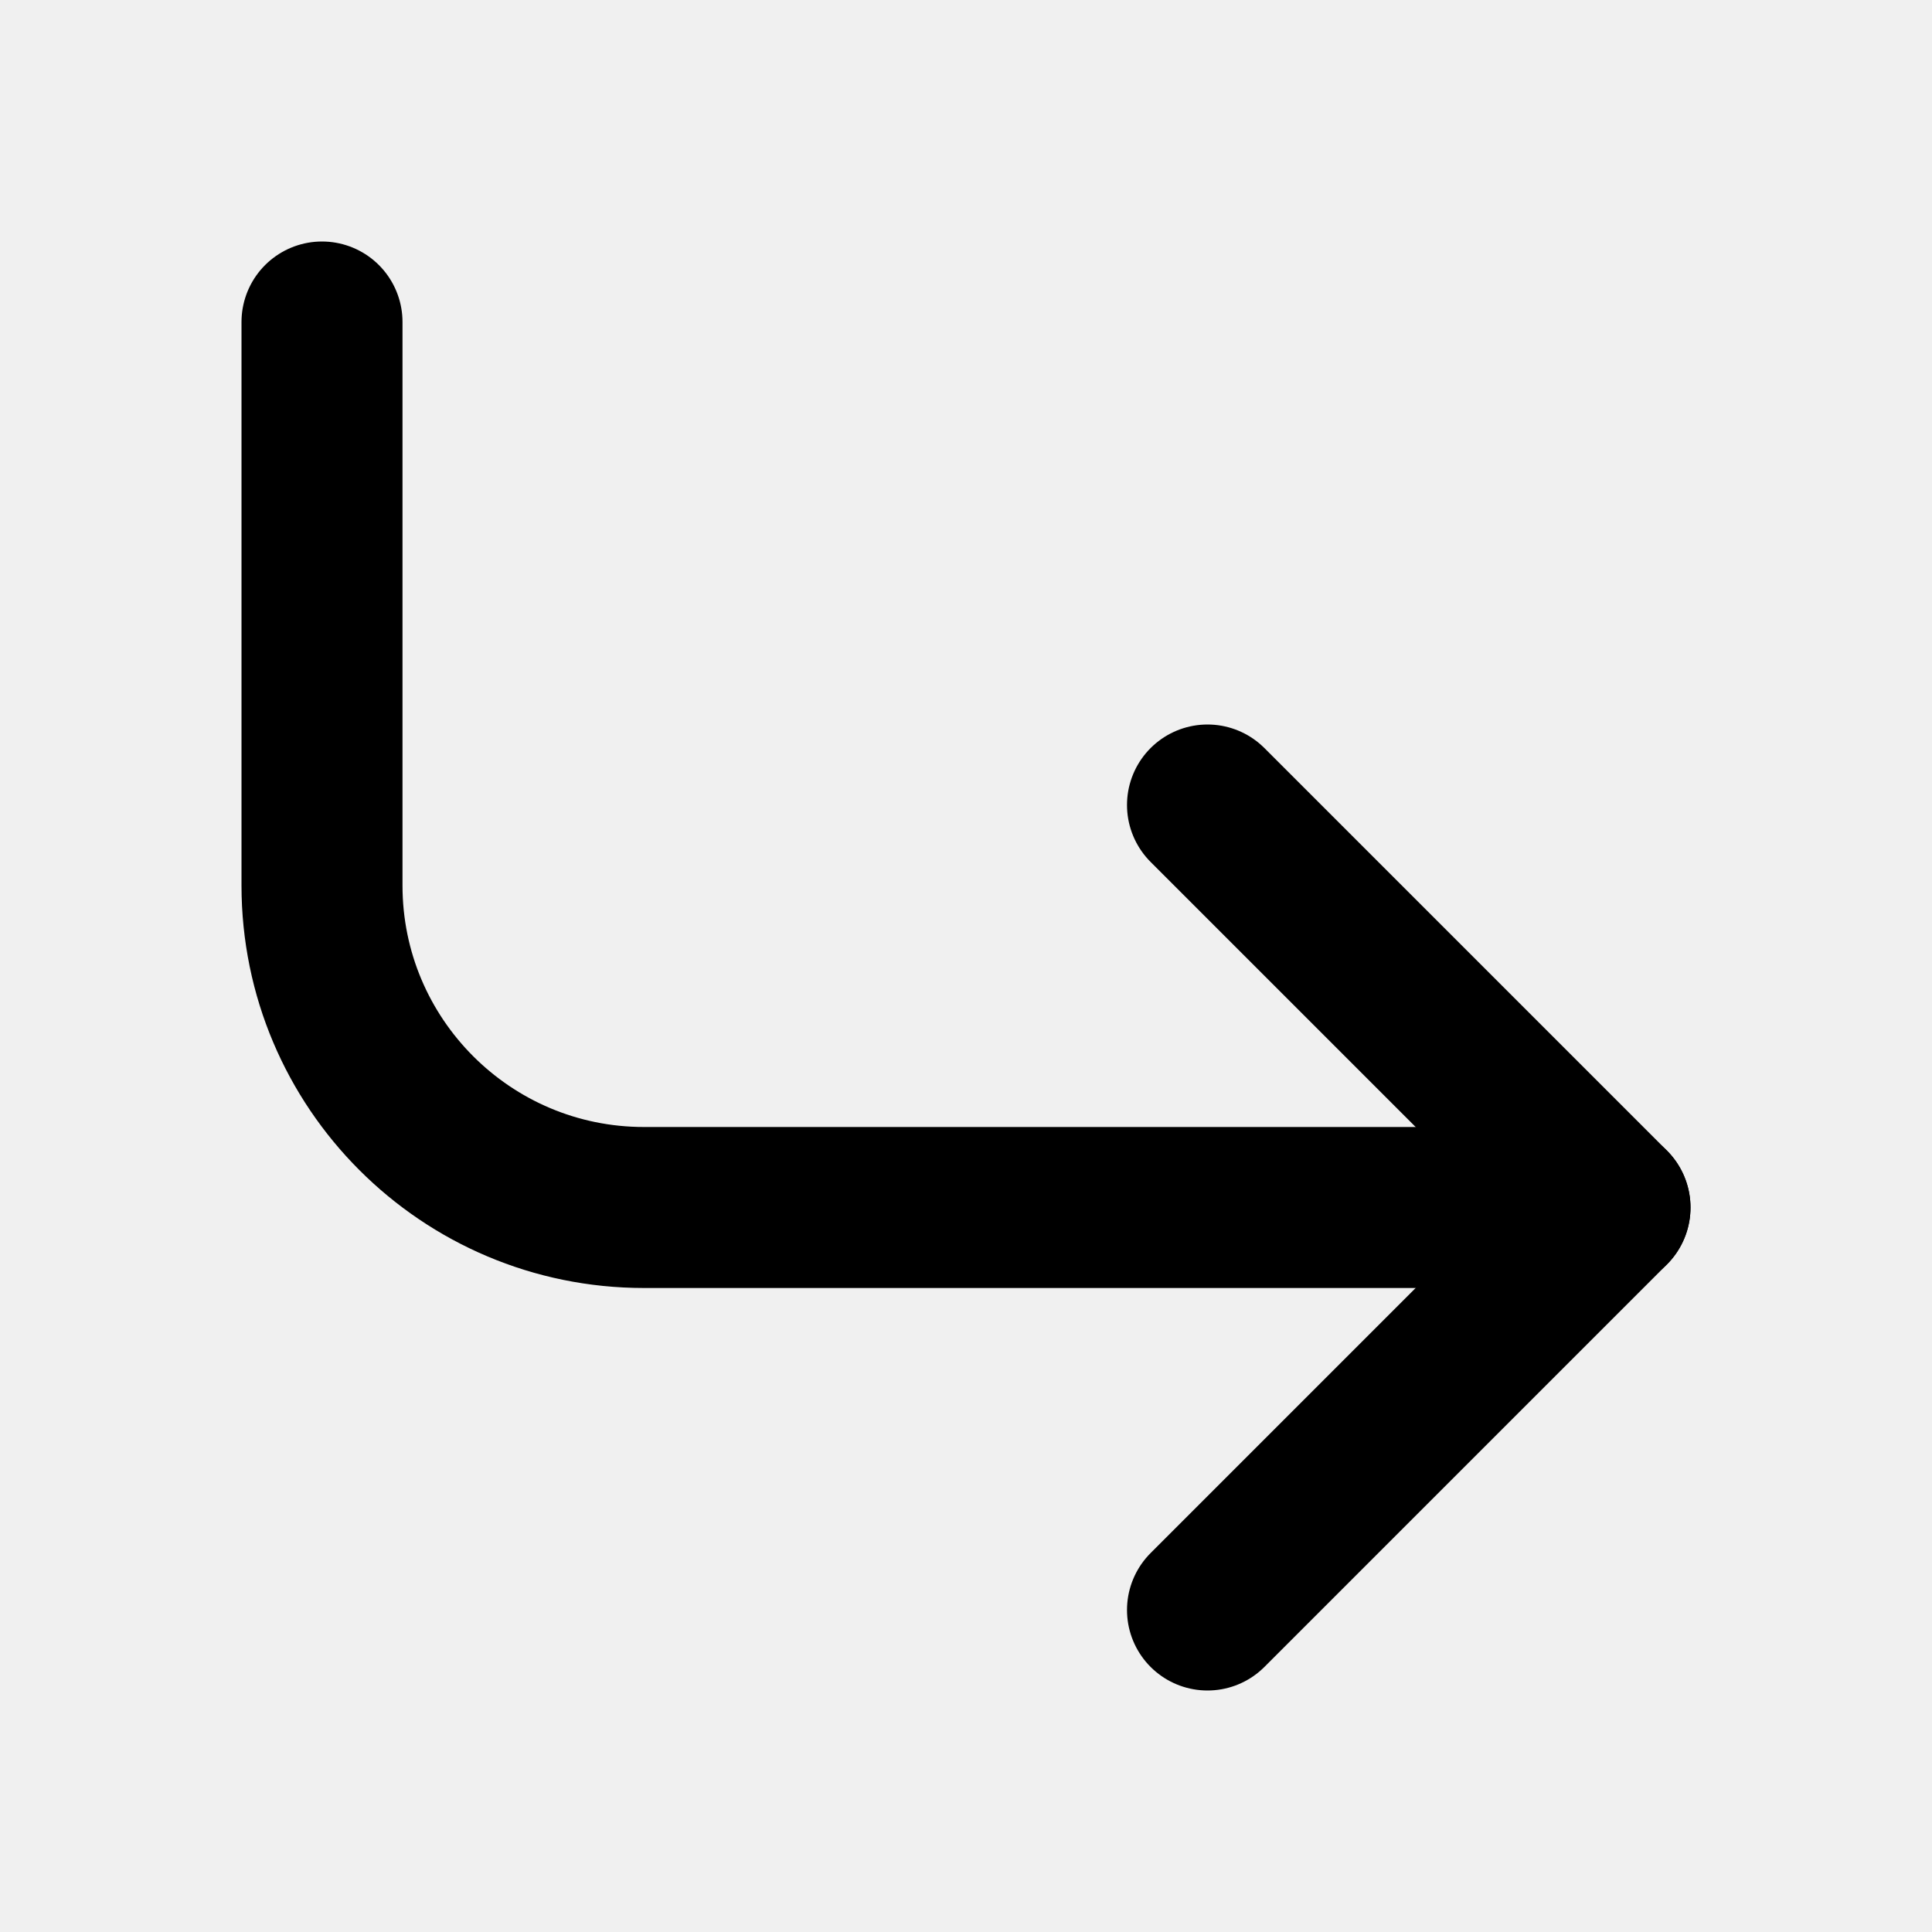
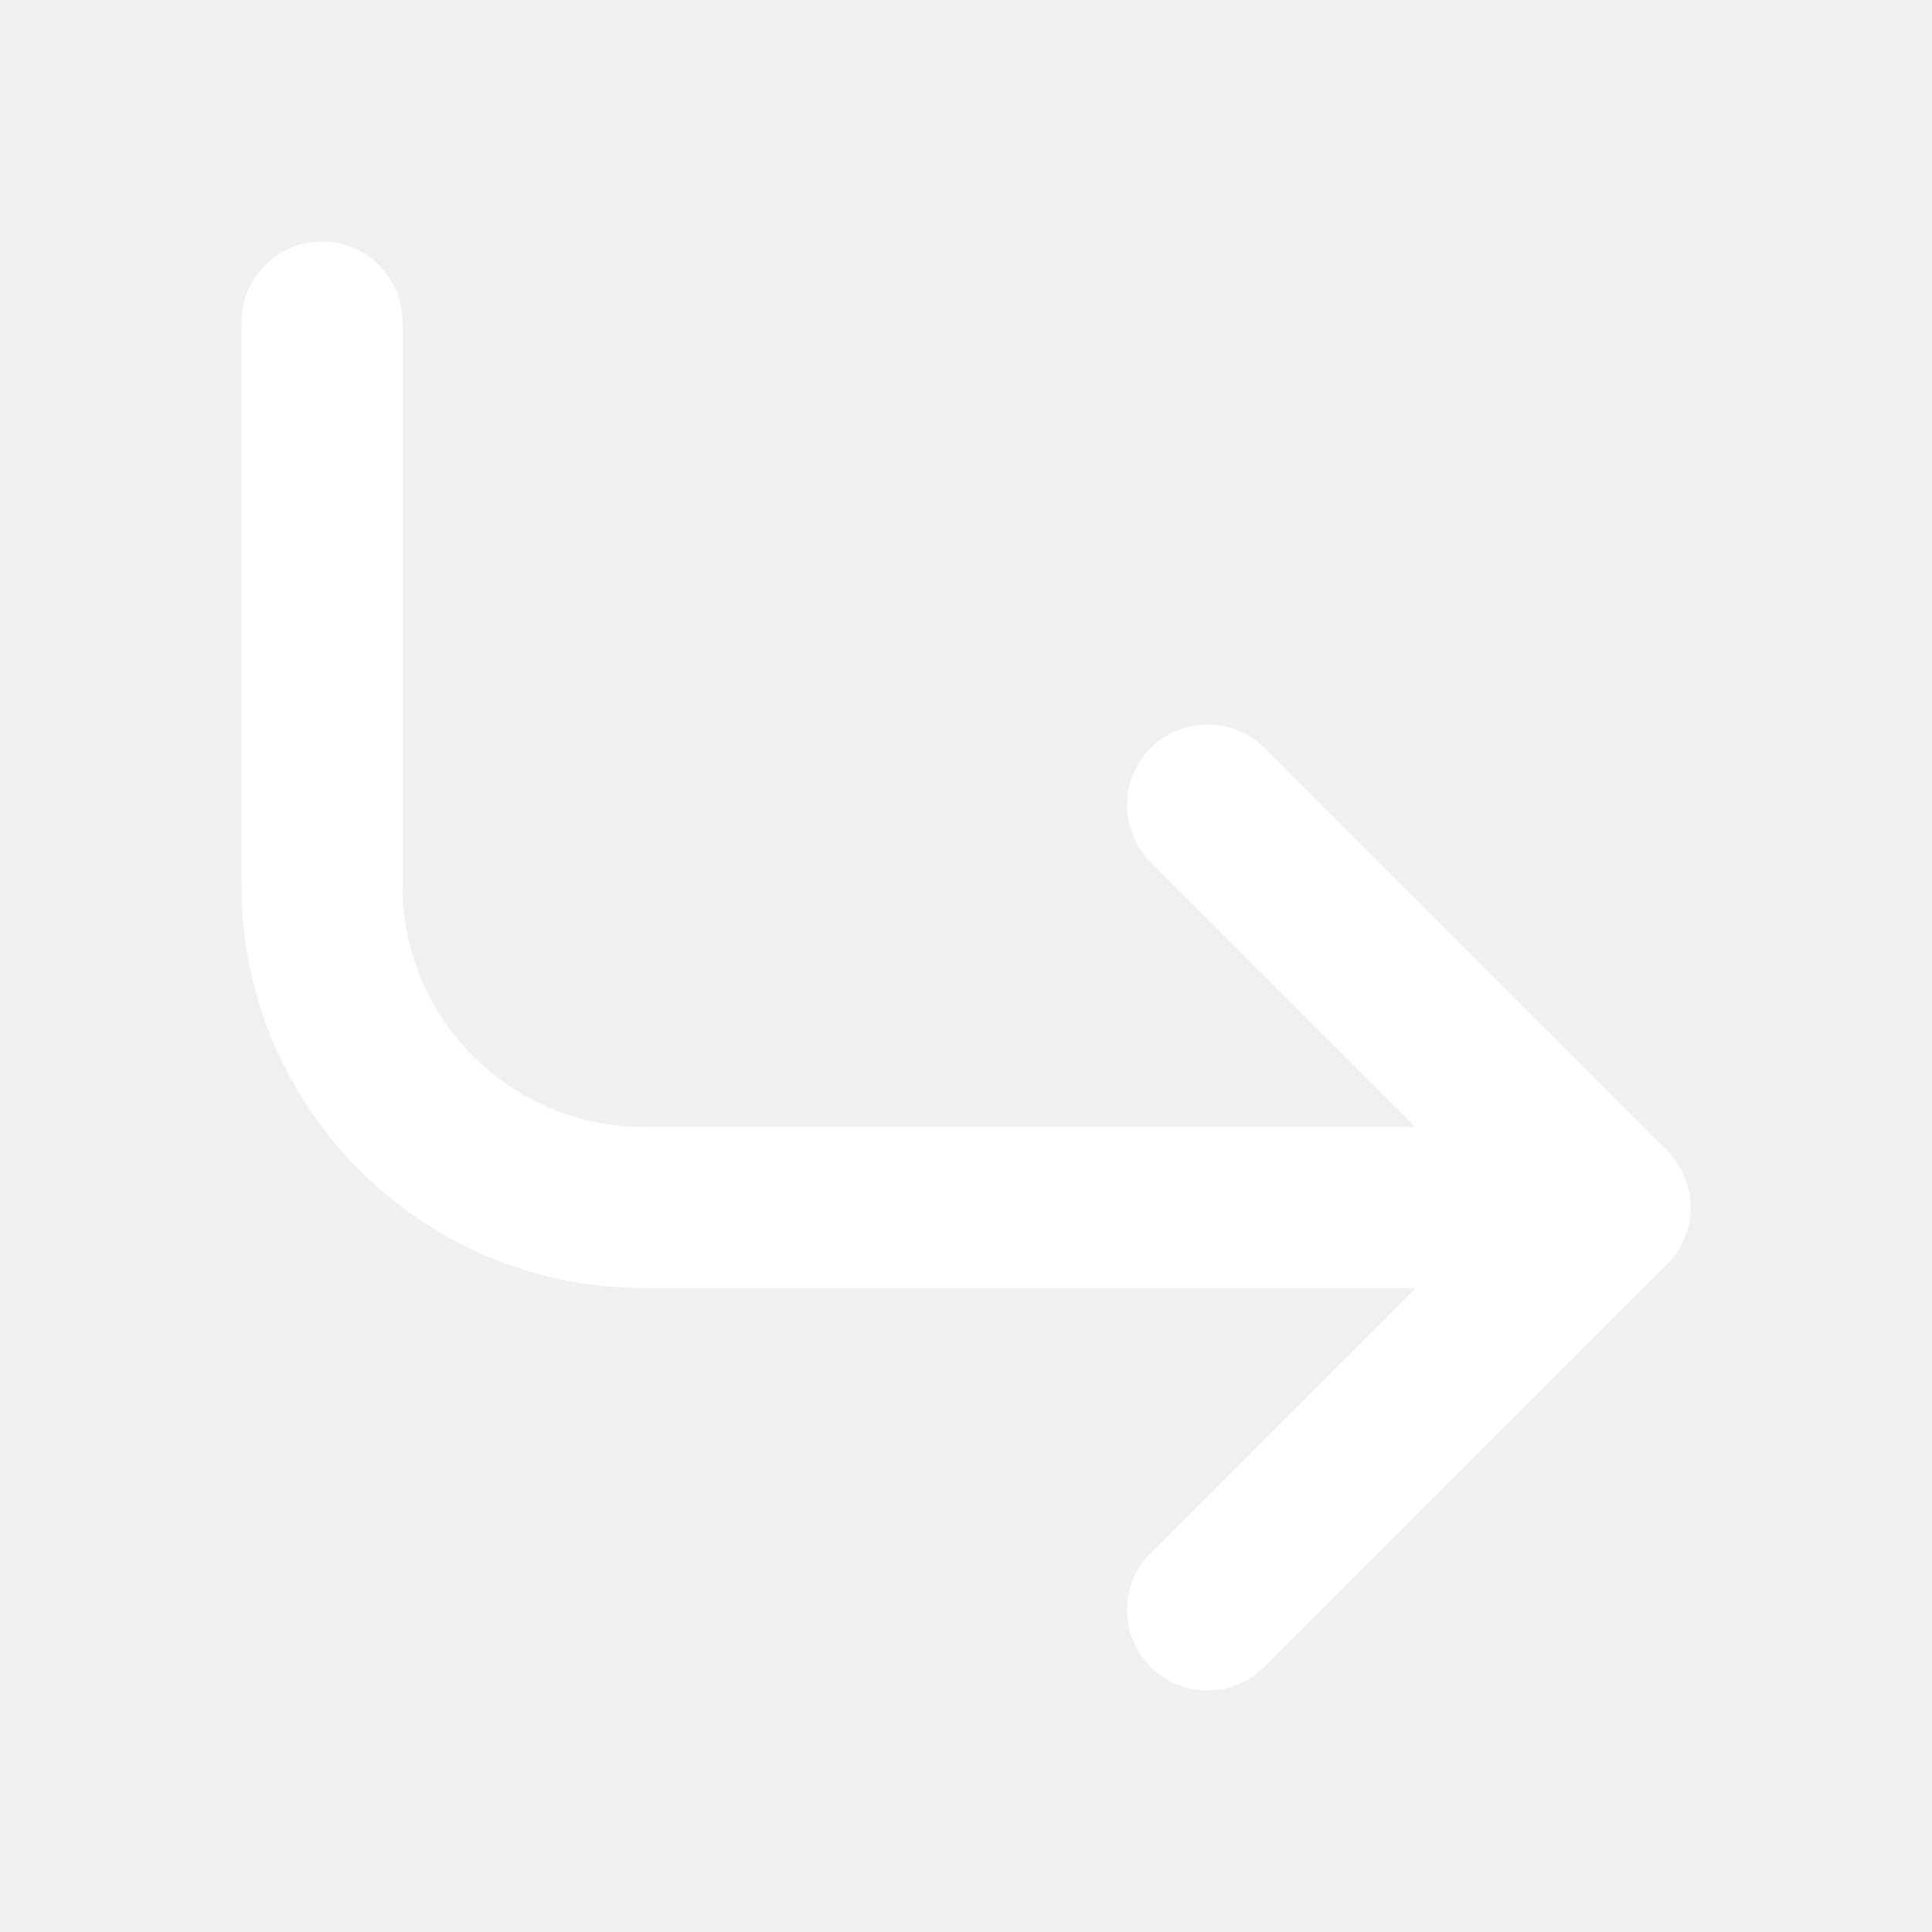
- <svg xmlns="http://www.w3.org/2000/svg" width="24" height="24" viewBox="0 0 24 24" fill="none" stroke="#000000" stroke-width="2" stroke-linecap="round" stroke-linejoin="round" class="feather feather-corner-down-right">
+ <svg xmlns="http://www.w3.org/2000/svg" width="24" height="24" viewBox="0 0 24 24" fill="none" stroke="#FFFFFF" stroke-width="2" stroke-linecap="round" stroke-linejoin="round" class="feather feather-corner-down-right">
  <polyline points="15 10 20 15 15 20" />
  <path d="M4 4v7a4 4 0 0 0 4 4h12" />
</svg>
